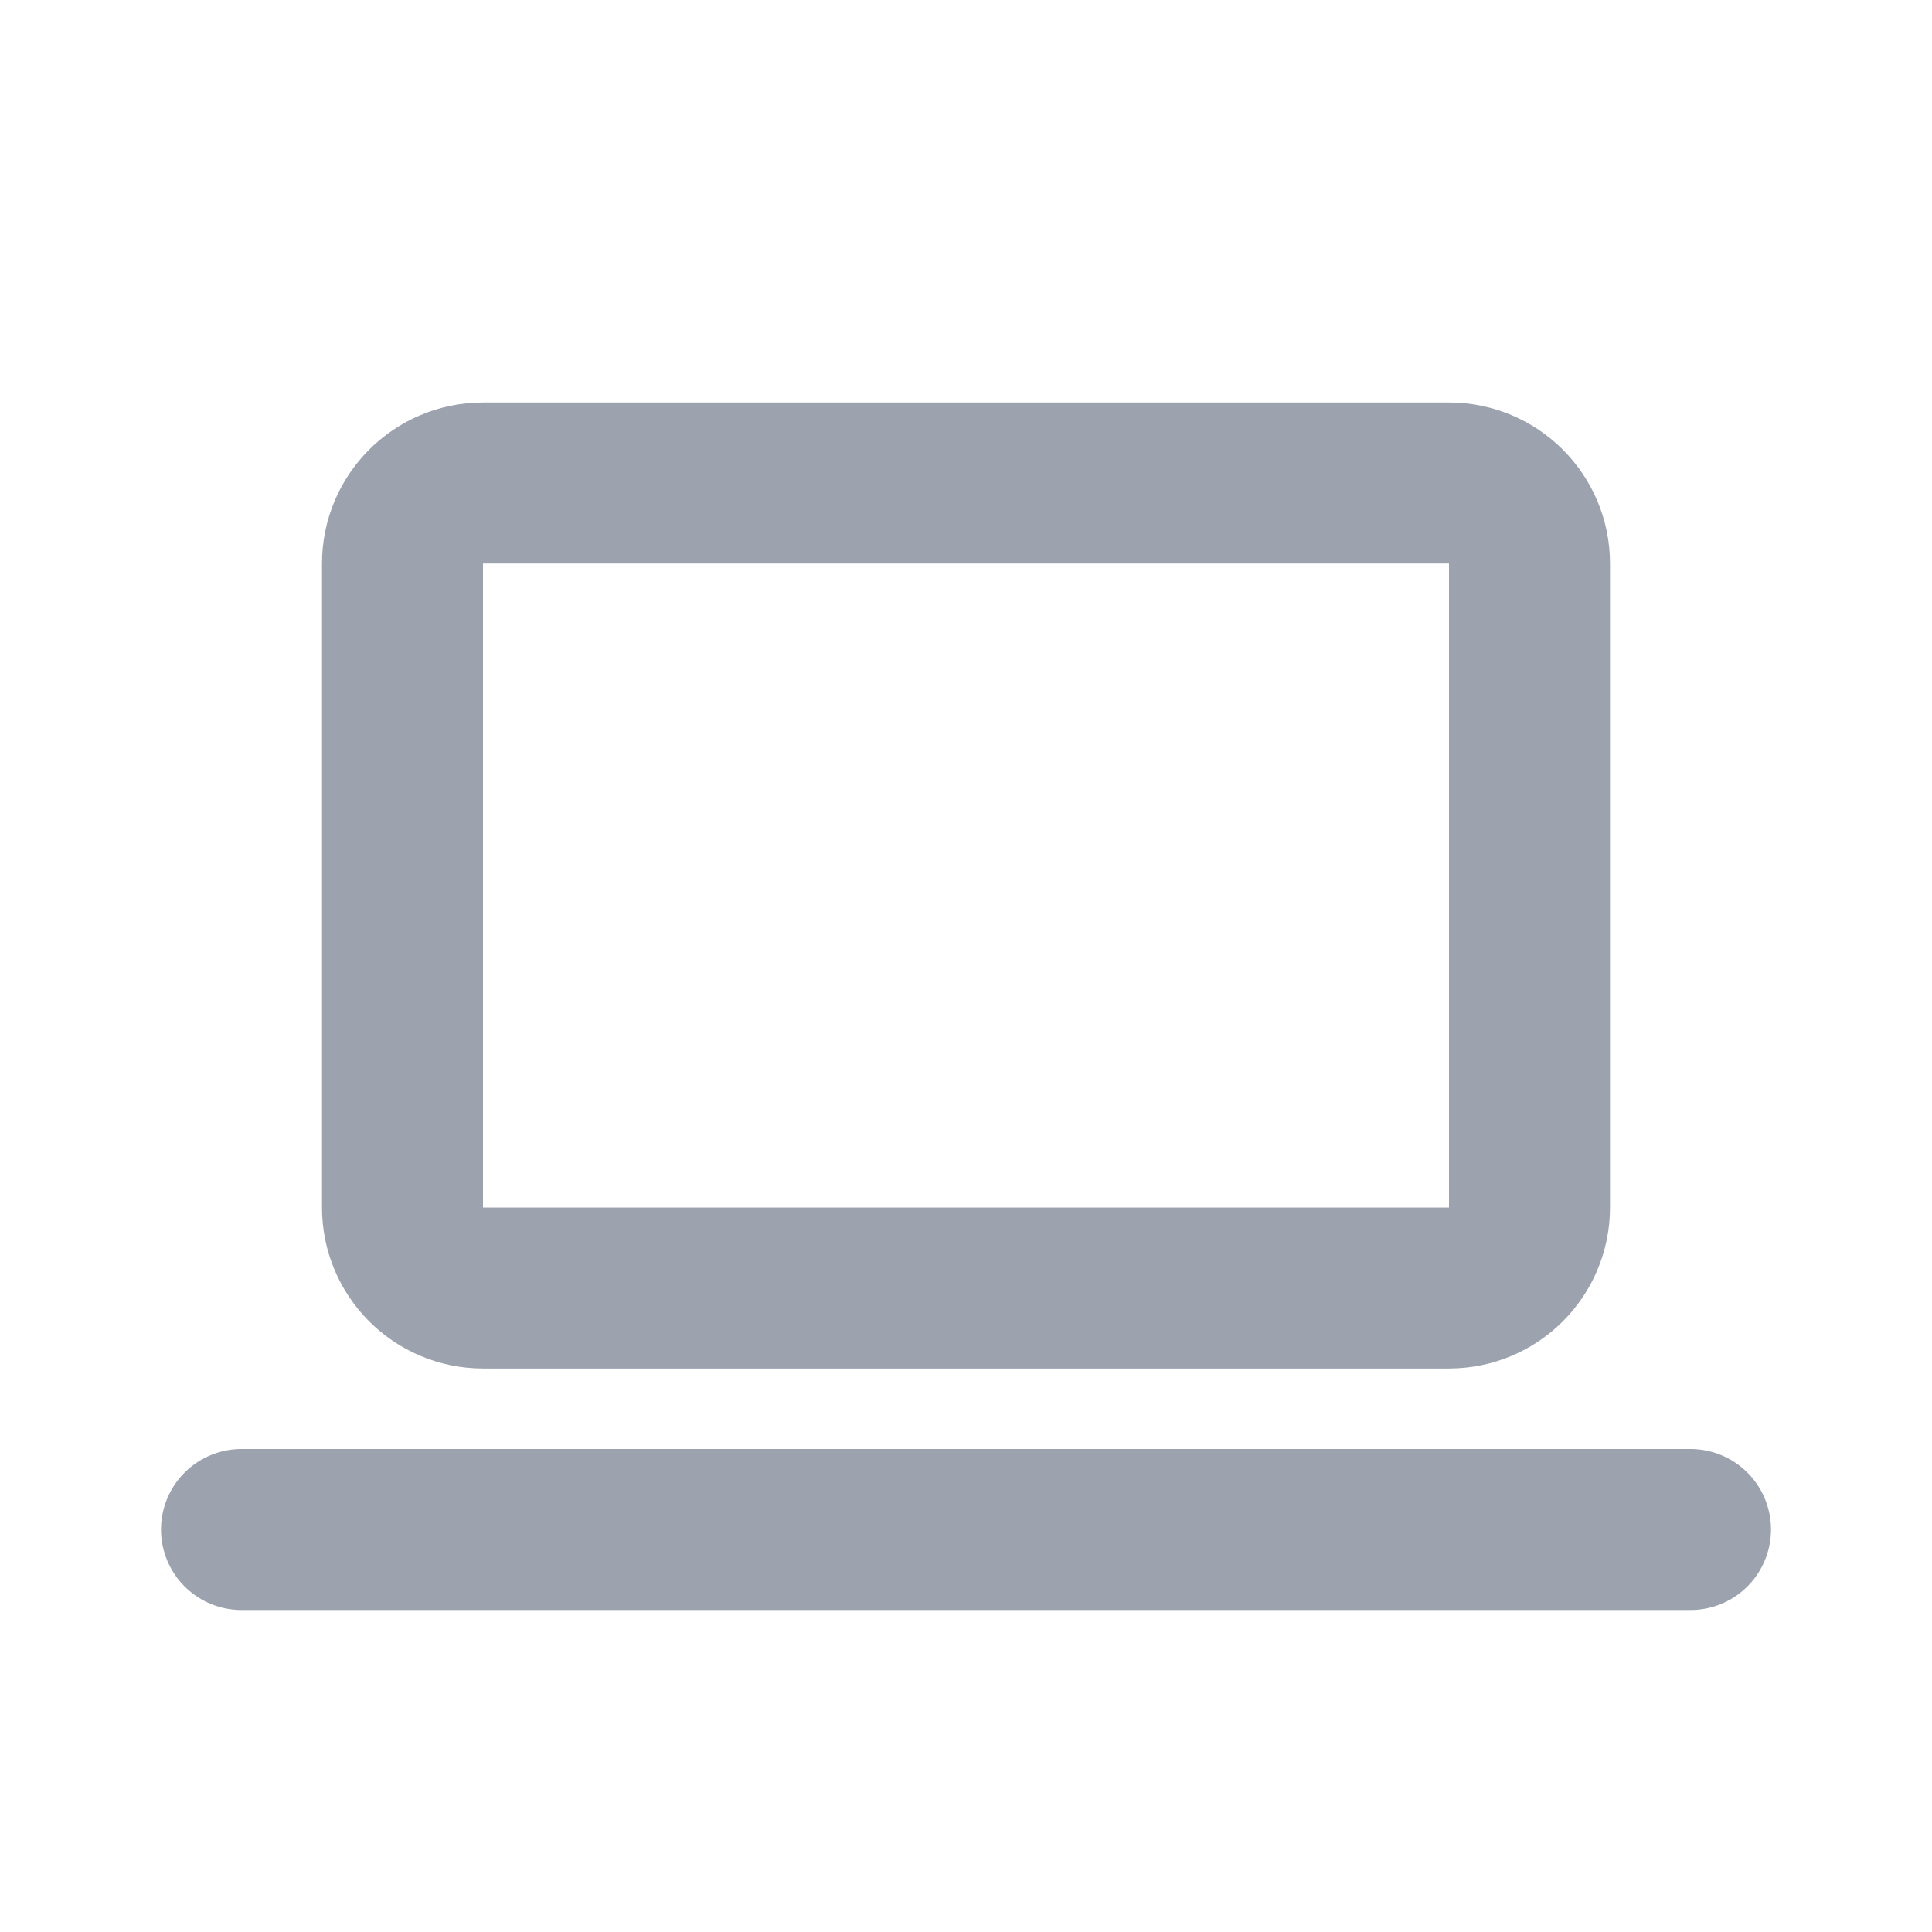
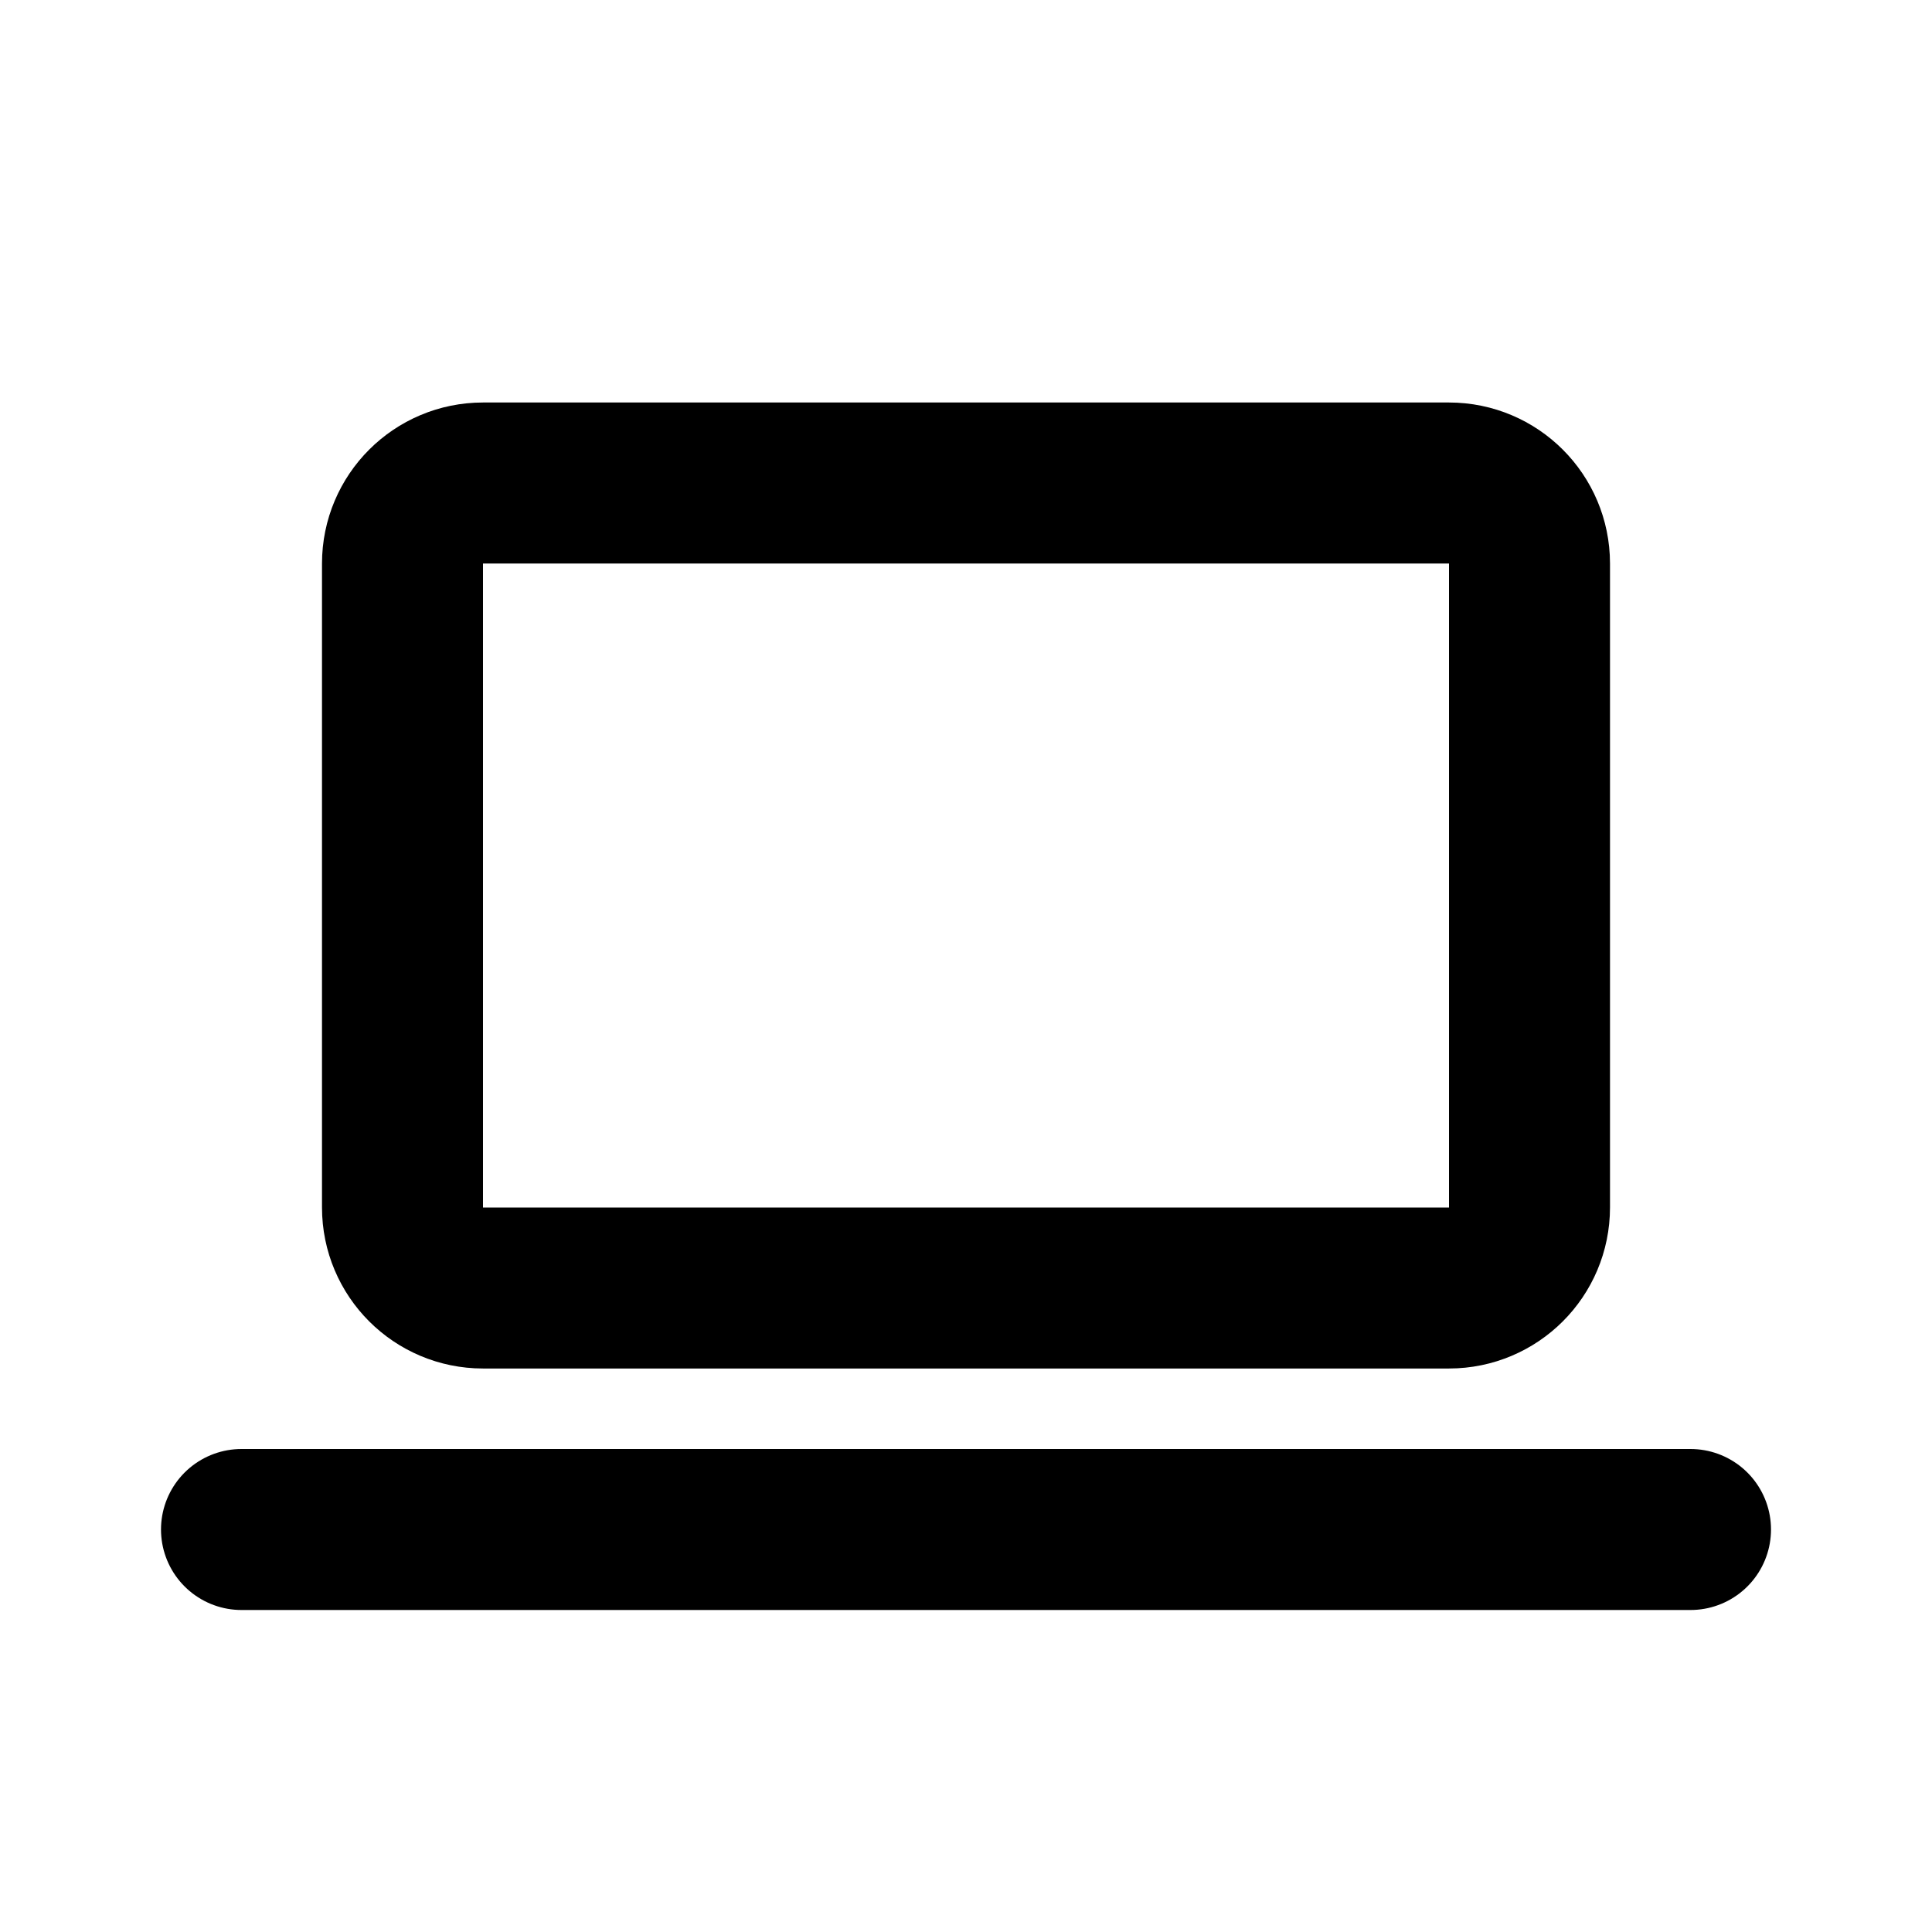
- <svg xmlns="http://www.w3.org/2000/svg" width="24" height="24" viewBox="0 0 24 24" fill="none" stroke="#9ca3af" stroke-width="2" stroke-linecap="round" stroke-linejoin="round" class="icon icon-tabler icons-tabler-outline icon-tabler-device-laptop">
+ <svg xmlns="http://www.w3.org/2000/svg" width="24" height="24" viewBox="0 0 24 24" fill="none" stroke="currentColor" stroke-width="2" stroke-linecap="round" stroke-linejoin="round" class="icon icon-tabler icons-tabler-outline icon-tabler-device-laptop">
  <path stroke="none" d="M0 0h24v24H0z" fill="none" />
  <path d="M3 19l18 0" />
  <path d="M5 7a1 1 0 0 1 1 -1h12a1 1 0 0 1 1 1v8a1 1 0 0 1 -1 1h-12a1 1 0 0 1 -1 -1l0 -8" />
</svg>
